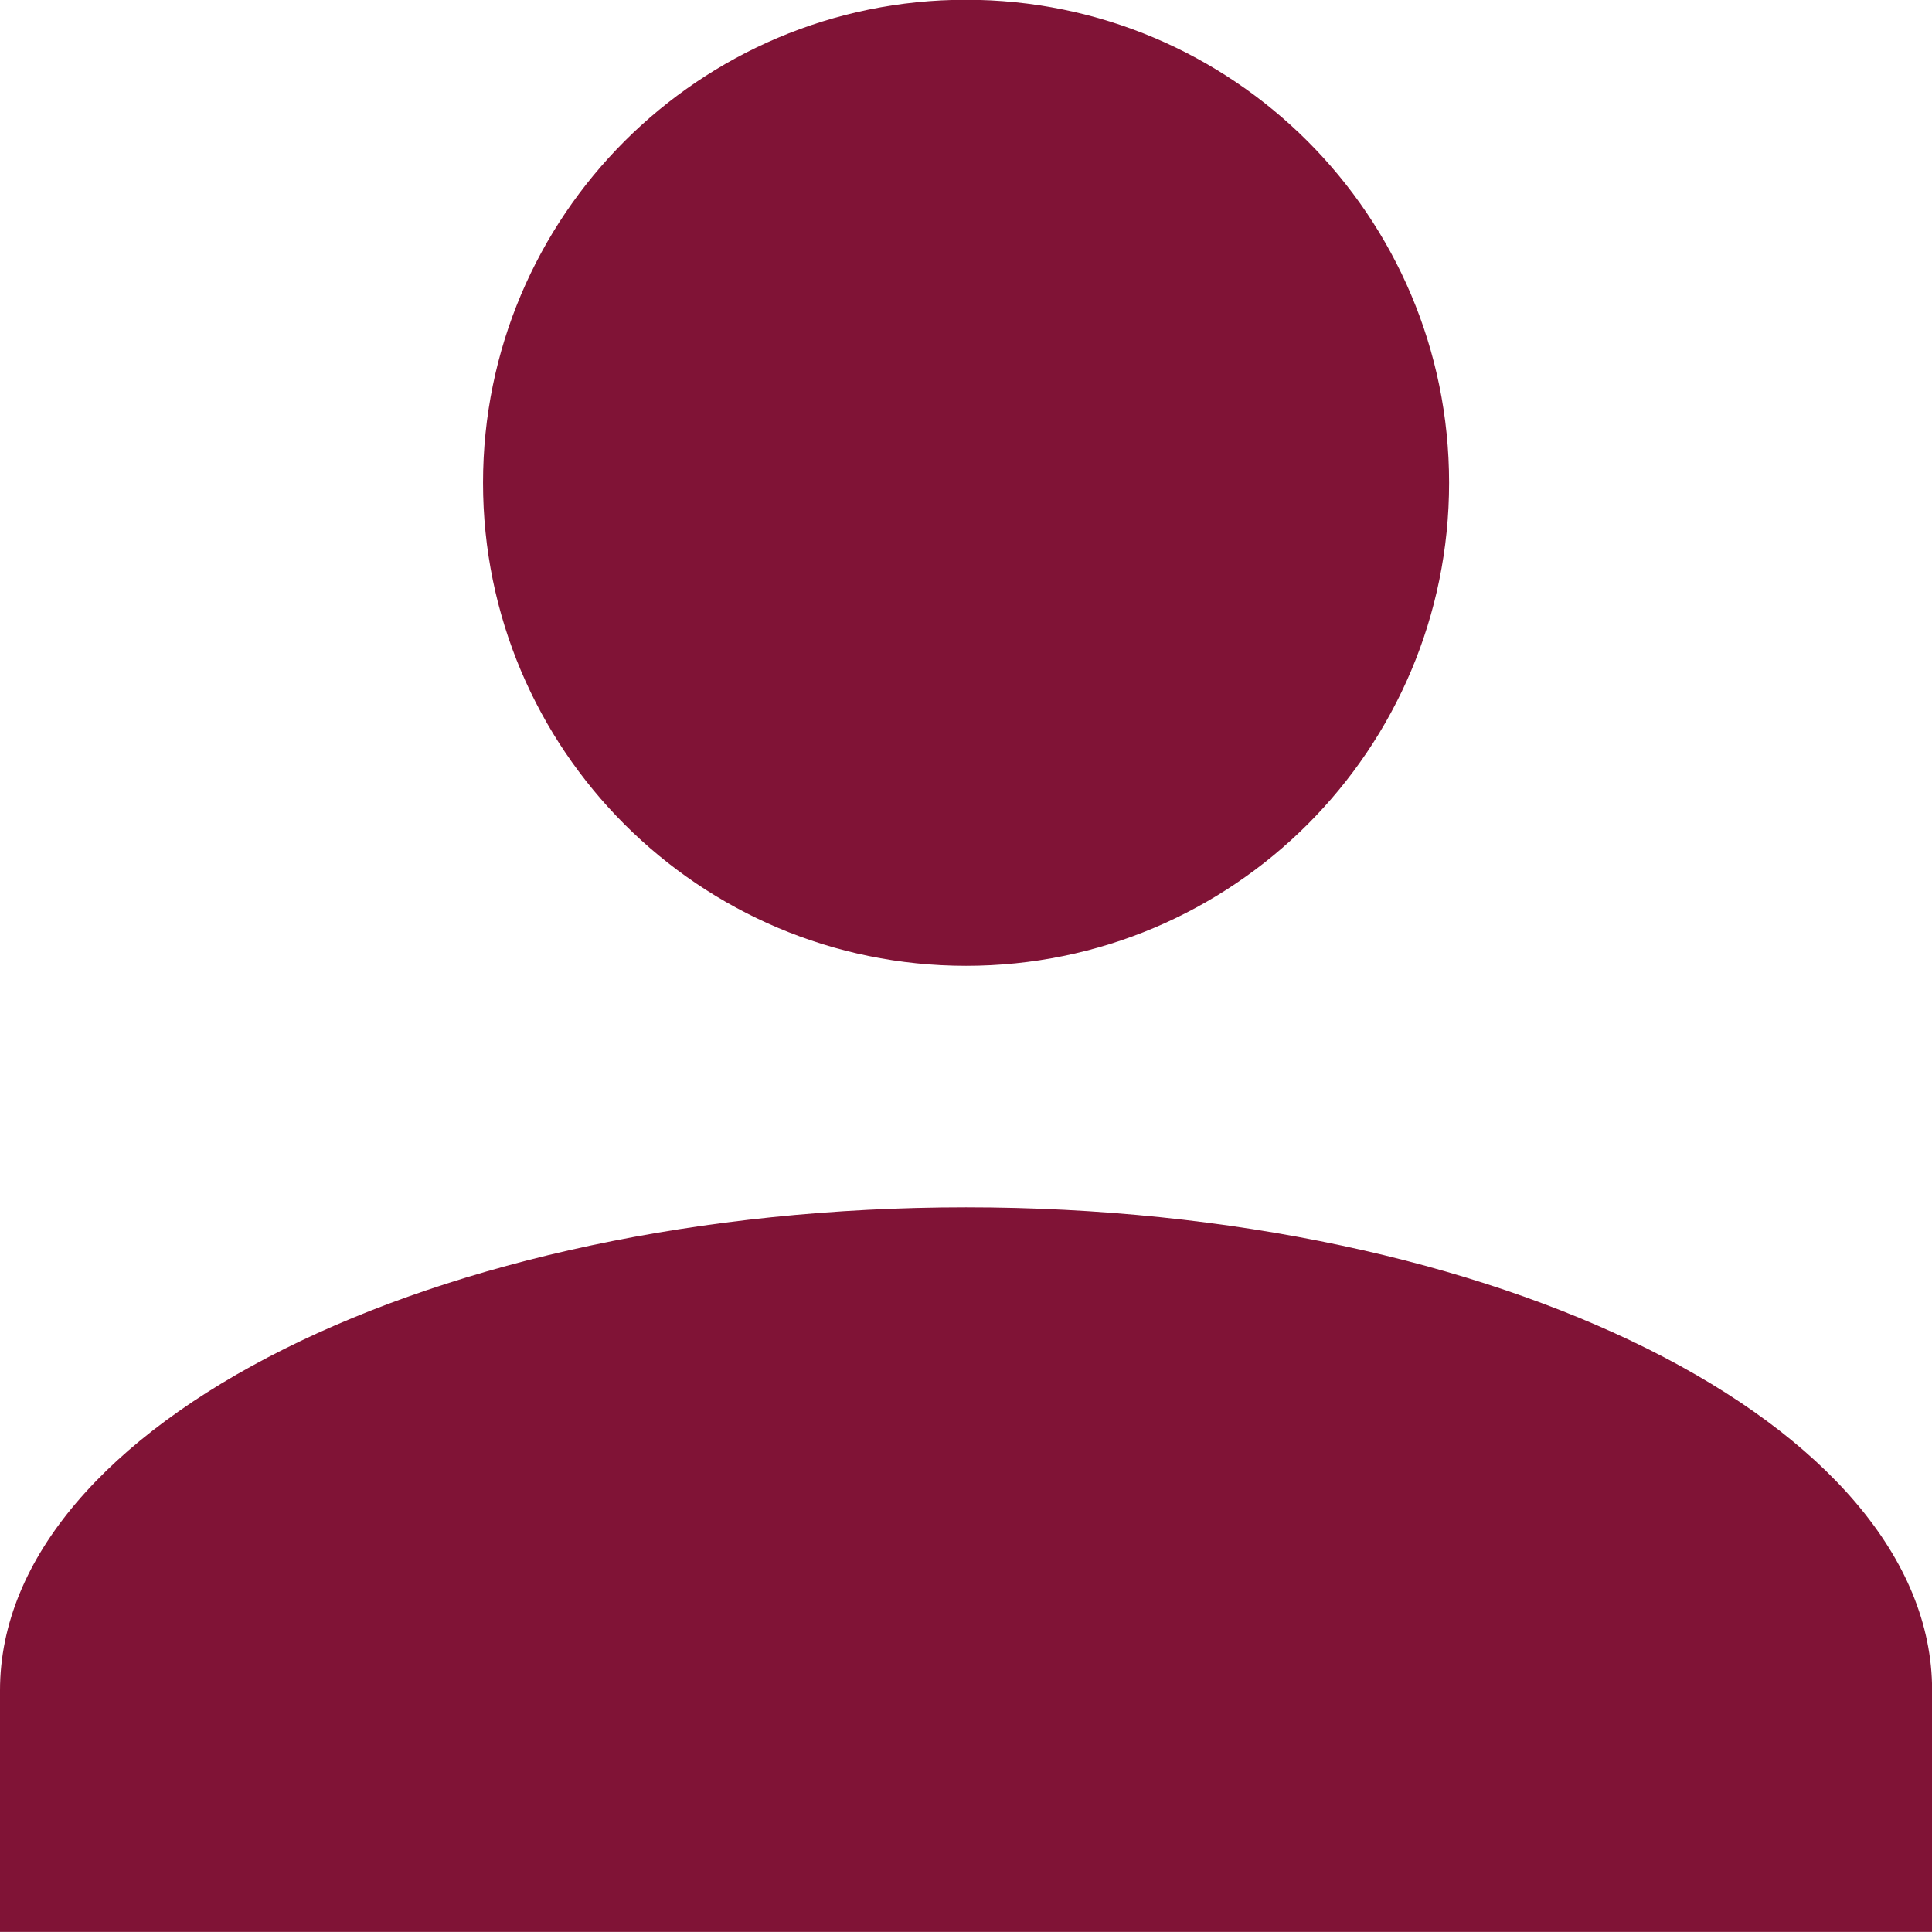
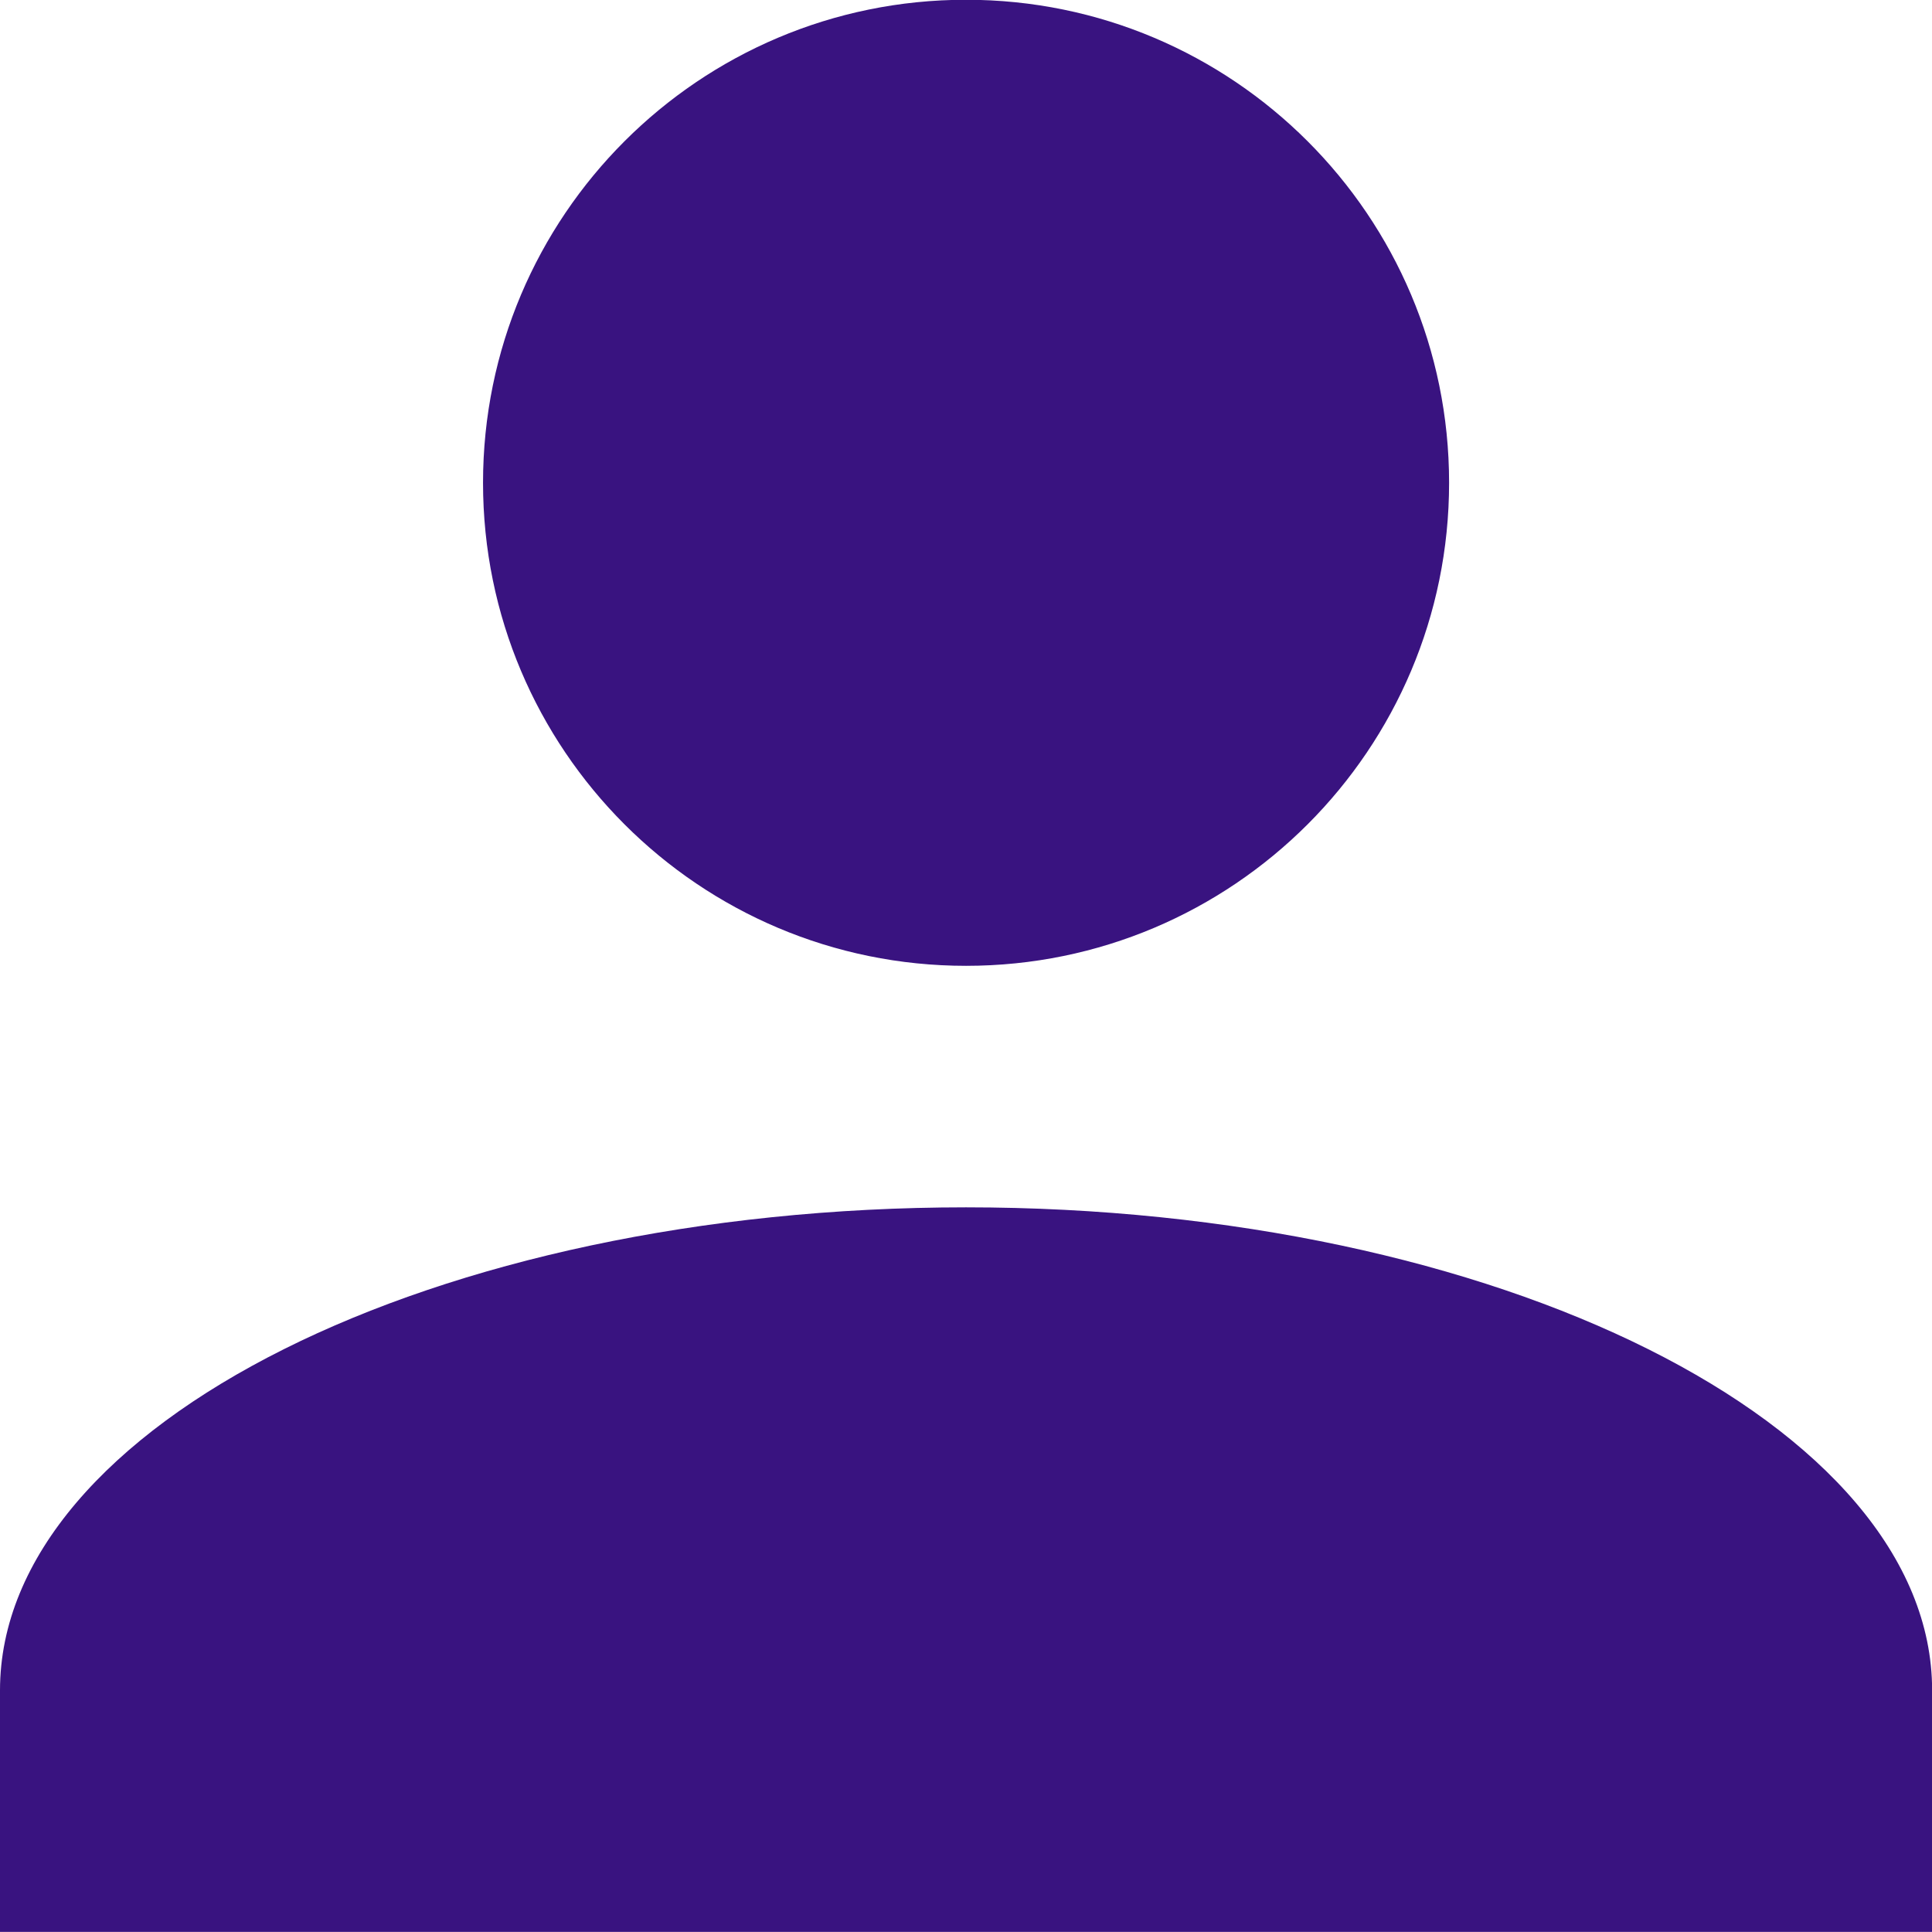
<svg xmlns="http://www.w3.org/2000/svg" width="15.999" height="15.999" viewBox="0 0 15.999 15.999">
-   <path id="Icon" d="M-6120-16074v-2c0-2.2,3.6-4,8-4s8,1.8,8,4v2Zm4-12a4,4,0,0,1,4-4,4,4,0,0,1,4,4,4,4,0,0,1-4,4A4,4,0,0,1-6116-16086Z" transform="translate(6120 16089.998)" fill="#801336" />
+   <path id="Icon" d="M-6120-16074v-2c0-2.2,3.6-4,8-4s8,1.8,8,4v2Zm4-12a4,4,0,0,1,4-4,4,4,0,0,1,4,4,4,4,0,0,1-4,4A4,4,0,0,1-6116-16086Z" transform="translate(6120 16089.998)" fill="#391380" />
</svg>
